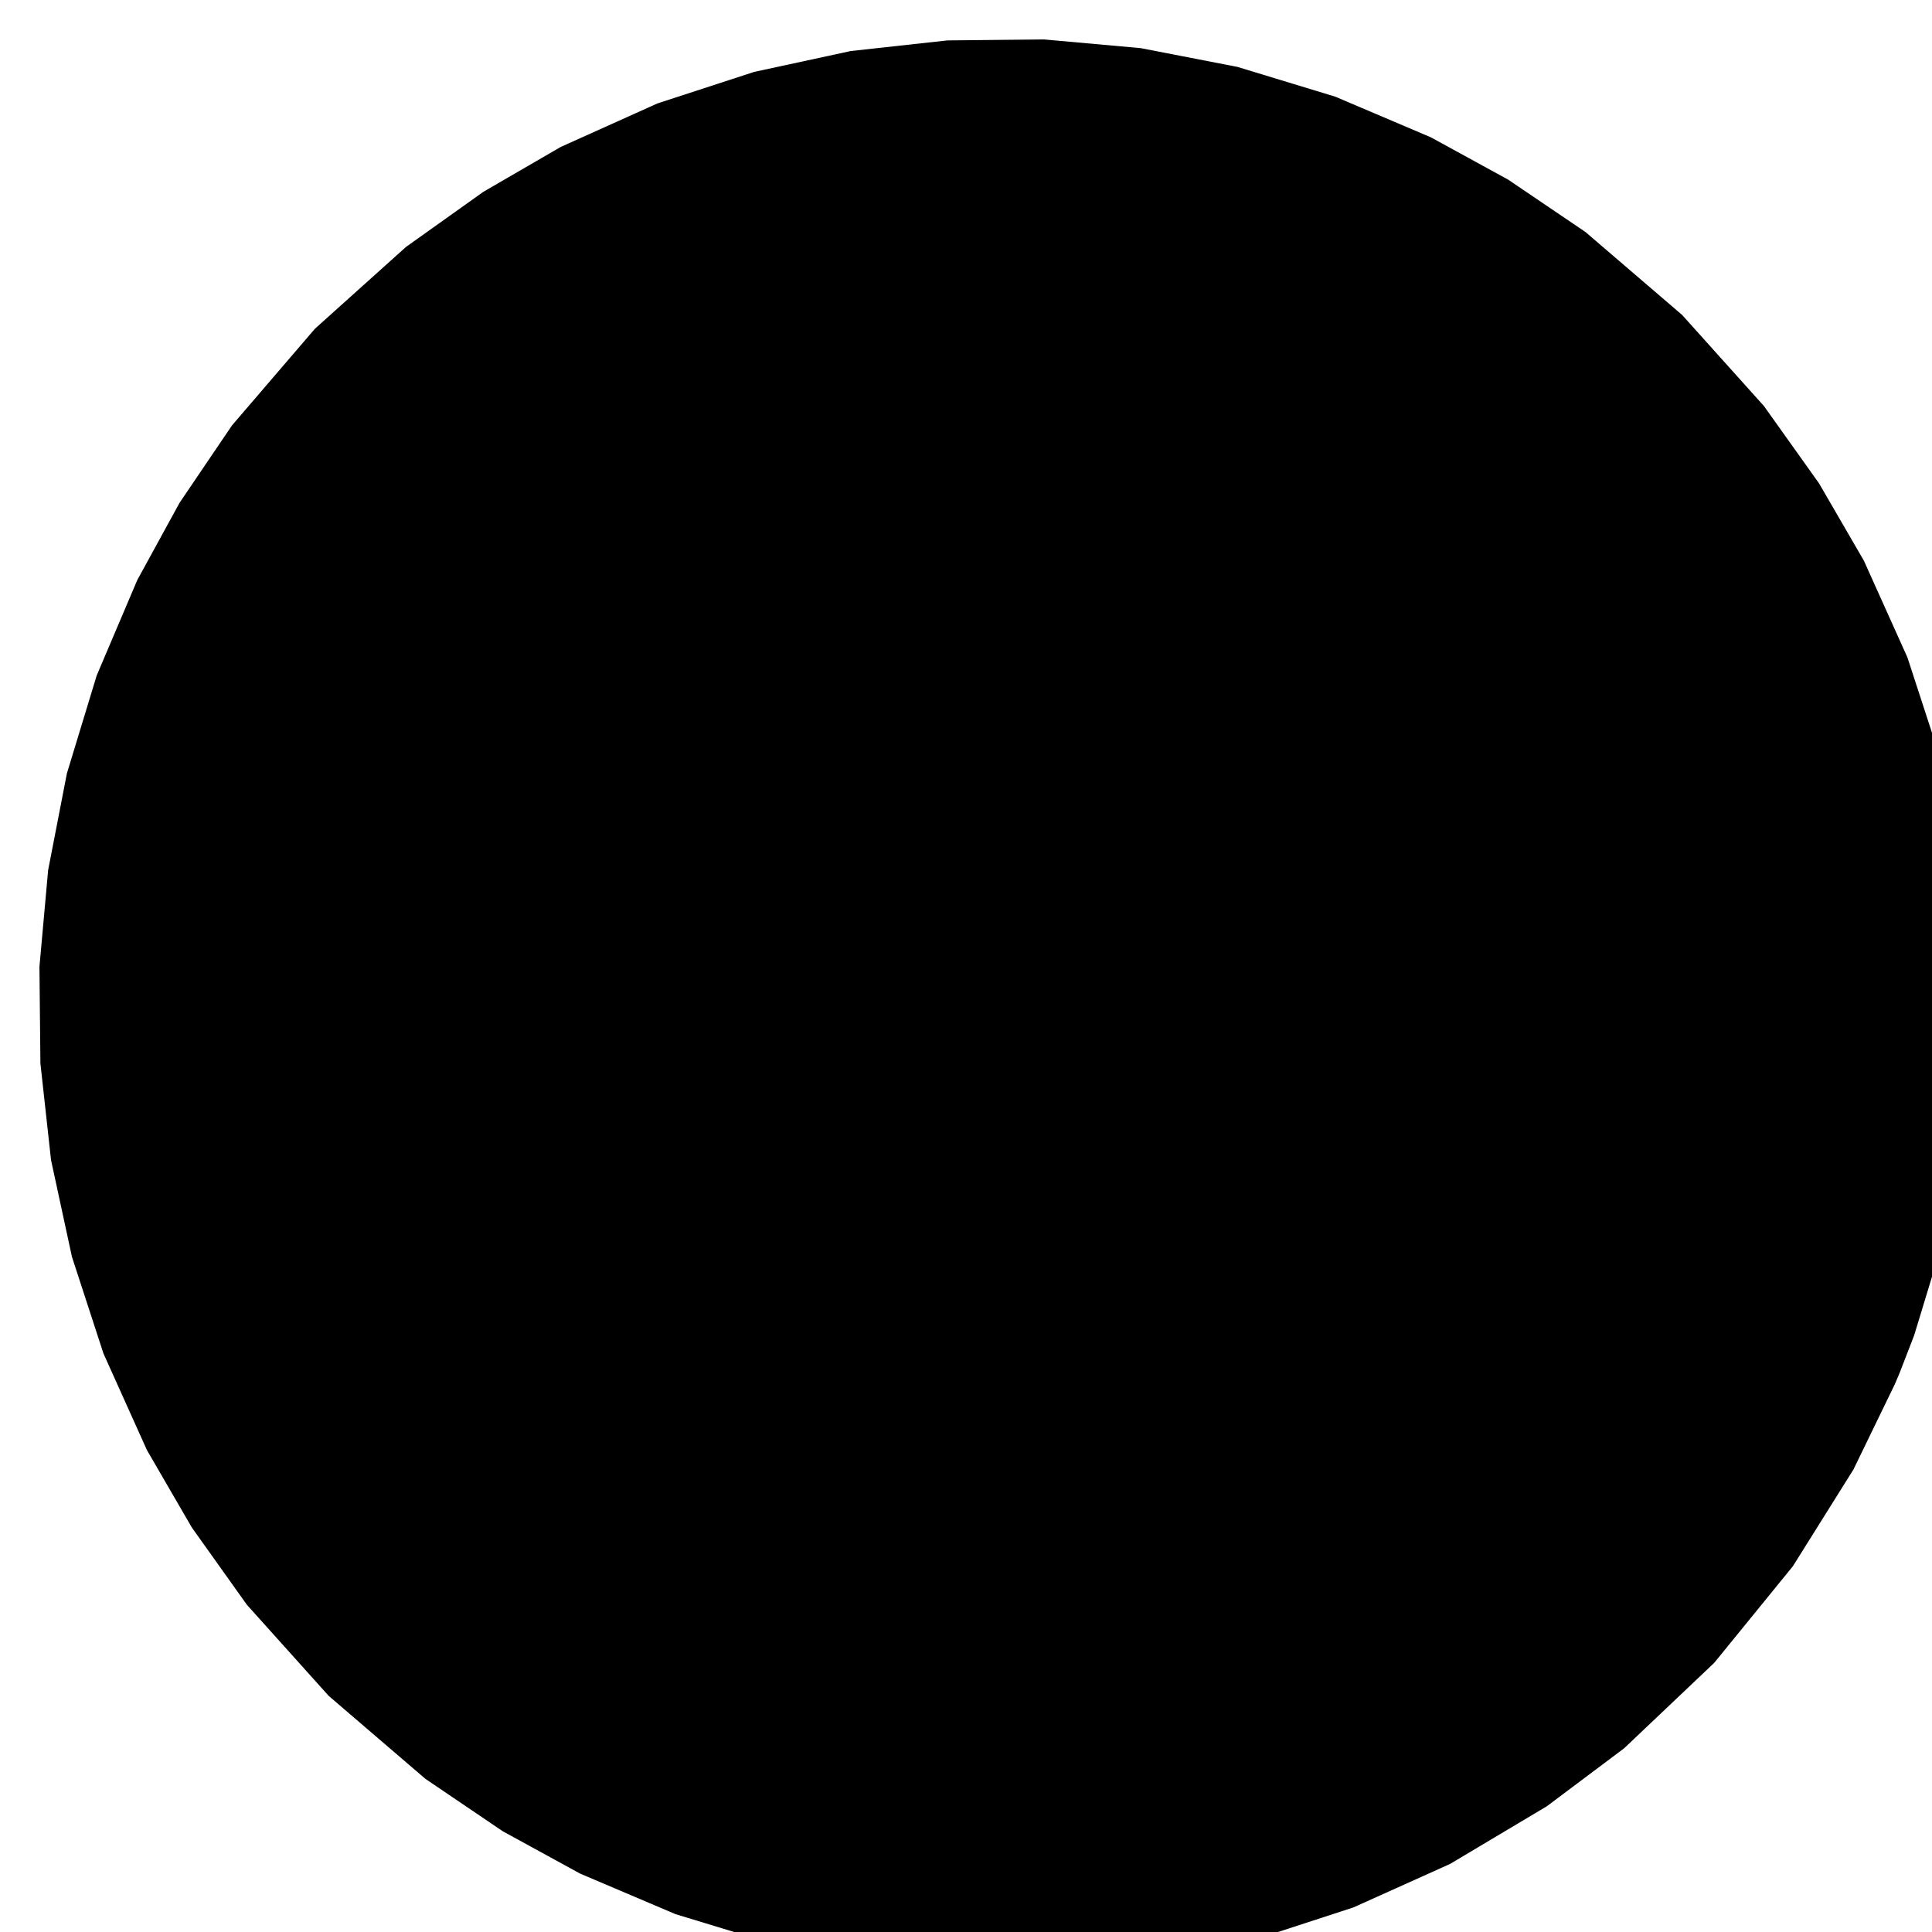
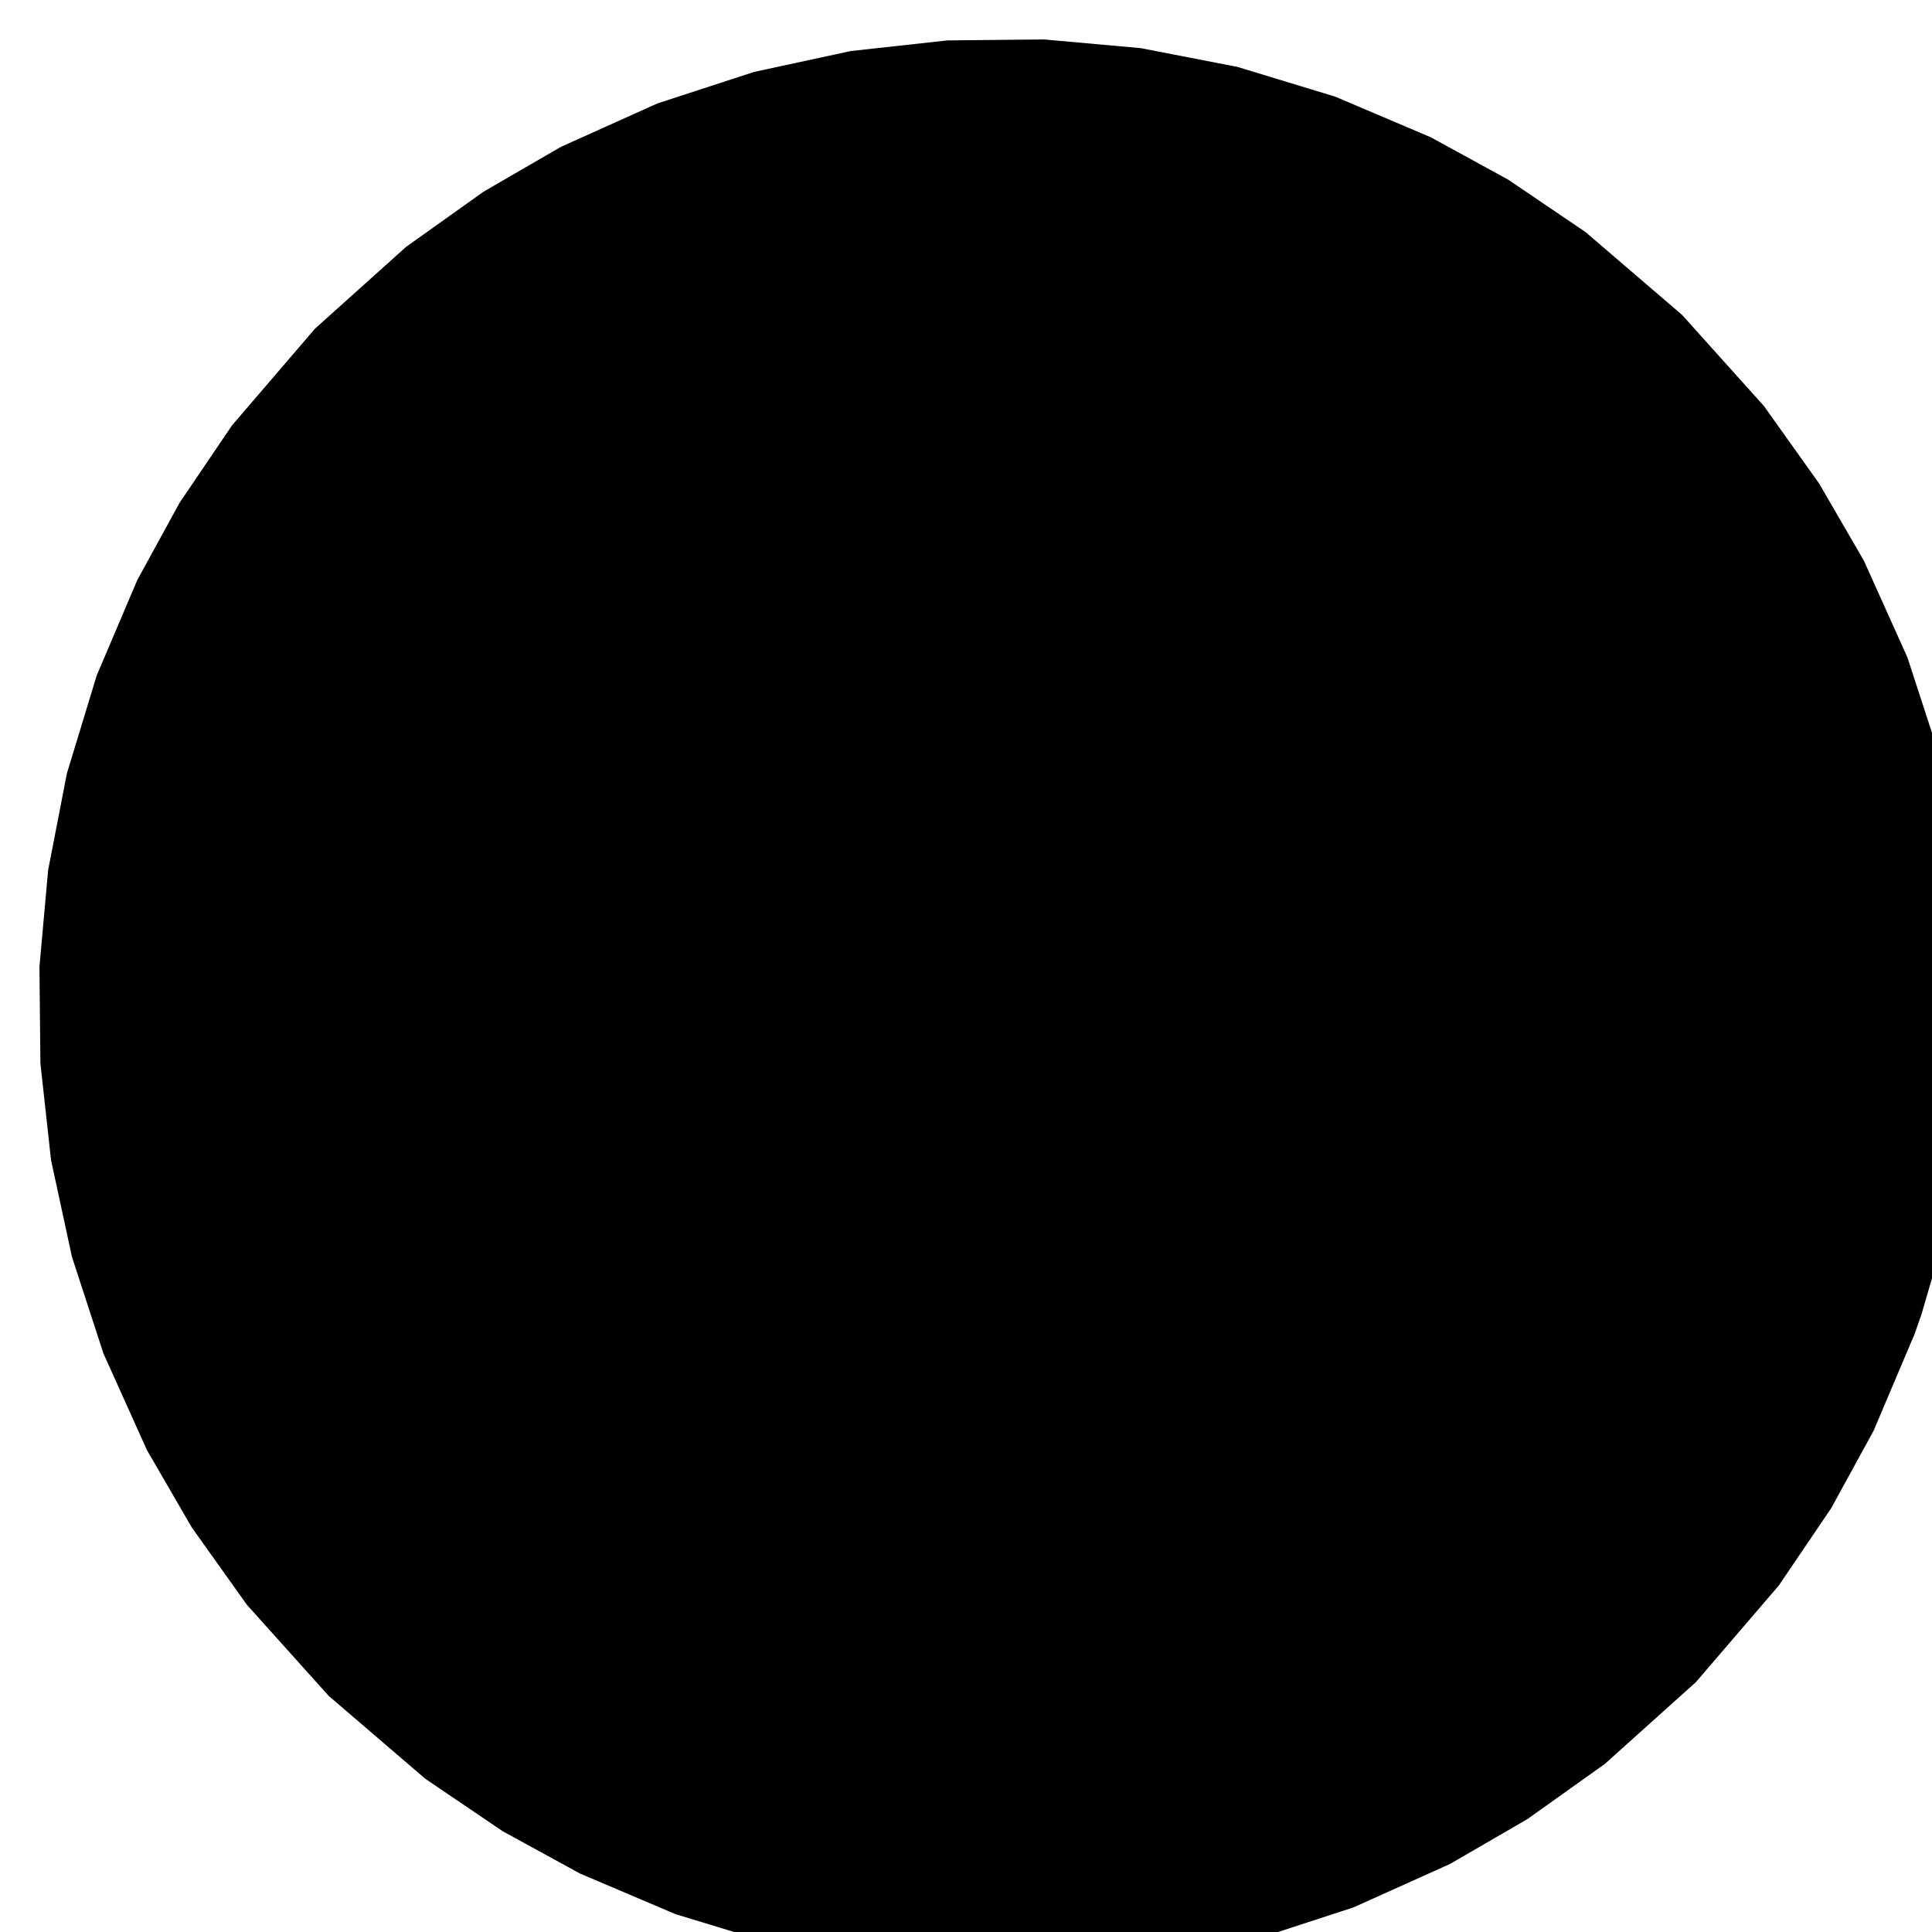
<svg xmlns="http://www.w3.org/2000/svg">
-   <path fill-rule="evenodd" style="fill: rgb(0, 0, 0); stroke: none; stroke-width: none;" d="M2.04,50.00 L2.09,55.00 L2.64,60.00 L3.72,65.00 L5.35,70.00 L7.60,75.00 L9.92,79.00 L12.77,83.00 L17.00,87.71 L22.00,92.00 L26.00,94.71 L30.00,96.90 L34.94,99.00 L40.00,100.54 L45.00,101.51 L50.00,101.96 L55.00,101.91 L60.00,101.36 L65.00,100.28 L70.00,98.65 L75.00,96.40 L80.00,93.42 L84.00,90.42 L88.66,86.00 L92.73,81.00 L95.86,76.00 L98.00,71.59 L98.25,71.00 L99.00,69.06 L100.54,64.00 L101.51,59.00 L101.96,54.00 L101.91,49.00 L101.36,44.00 L100.28,39.00 L98.65,34.00 L96.40,29.00 L94.08,25.00 L91.23,21.00 L87.00,16.29 L82.00,12.00 L78.00,9.29 L74.00,7.10 L69.06,5.00 L64.00,3.46 L59.00,2.49 L54.00,2.04 L49.00,2.09 L44.00,2.64 L39.00,3.72 L34.00,5.35 L29.00,7.60 L25.00,9.92 L21.00,12.77 L16.29,17.00 L12.00,22.00 L9.29,26.00 L7.10,30.00 L5.00,34.94 L3.46,40.00 L2.49,45.00 L2.04,50.00 " />
+   <path fill-rule="evenodd" style="fill: rgb(0, 0, 0); stroke: none; stroke-width: none;" d="M2.04,50.00 L2.09,55.00 L2.64,60.00 L3.72,65.00 L5.35,70.00 L7.60,75.00 L9.92,79.00 L12.77,83.00 L17.00,87.71 L22.00,92.00 L26.00,94.71 L30.00,96.90 L34.94,99.00 L40.00,100.54 L45.00,101.51 L50.00,101.96 L55.00,101.91 L60.00,101.36 L65.00,100.28 L70.00,98.65 L75.00,96.40 L79.00,94.08 L83.00,91.23 L87.71,87.00 L92.00,82.00 L94.71,78.00 L96.90,74.00 L99.02,69.00 L99.37,68.00 L100.54,64.00 L101.51,59.00 L101.96,54.00 L101.91,49.00 L101.36,44.00 L100.28,39.00 L98.65,34.00 L96.40,29.00 L94.08,25.00 L91.23,21.00 L87.00,16.29 L82.00,12.00 L78.00,9.29 L74.00,7.10 L69.06,5.00 L64.00,3.46 L59.00,2.49 L54.00,2.04 L49.00,2.09 L44.00,2.64 L39.00,3.72 L34.00,5.35 L29.00,7.60 L25.00,9.92 L21.00,12.77 L16.29,17.00 L12.00,22.00 L9.29,26.00 L7.10,30.00 L5.00,34.94 L3.46,40.00 L2.49,45.00 L2.04,50.00 " />
</svg>
